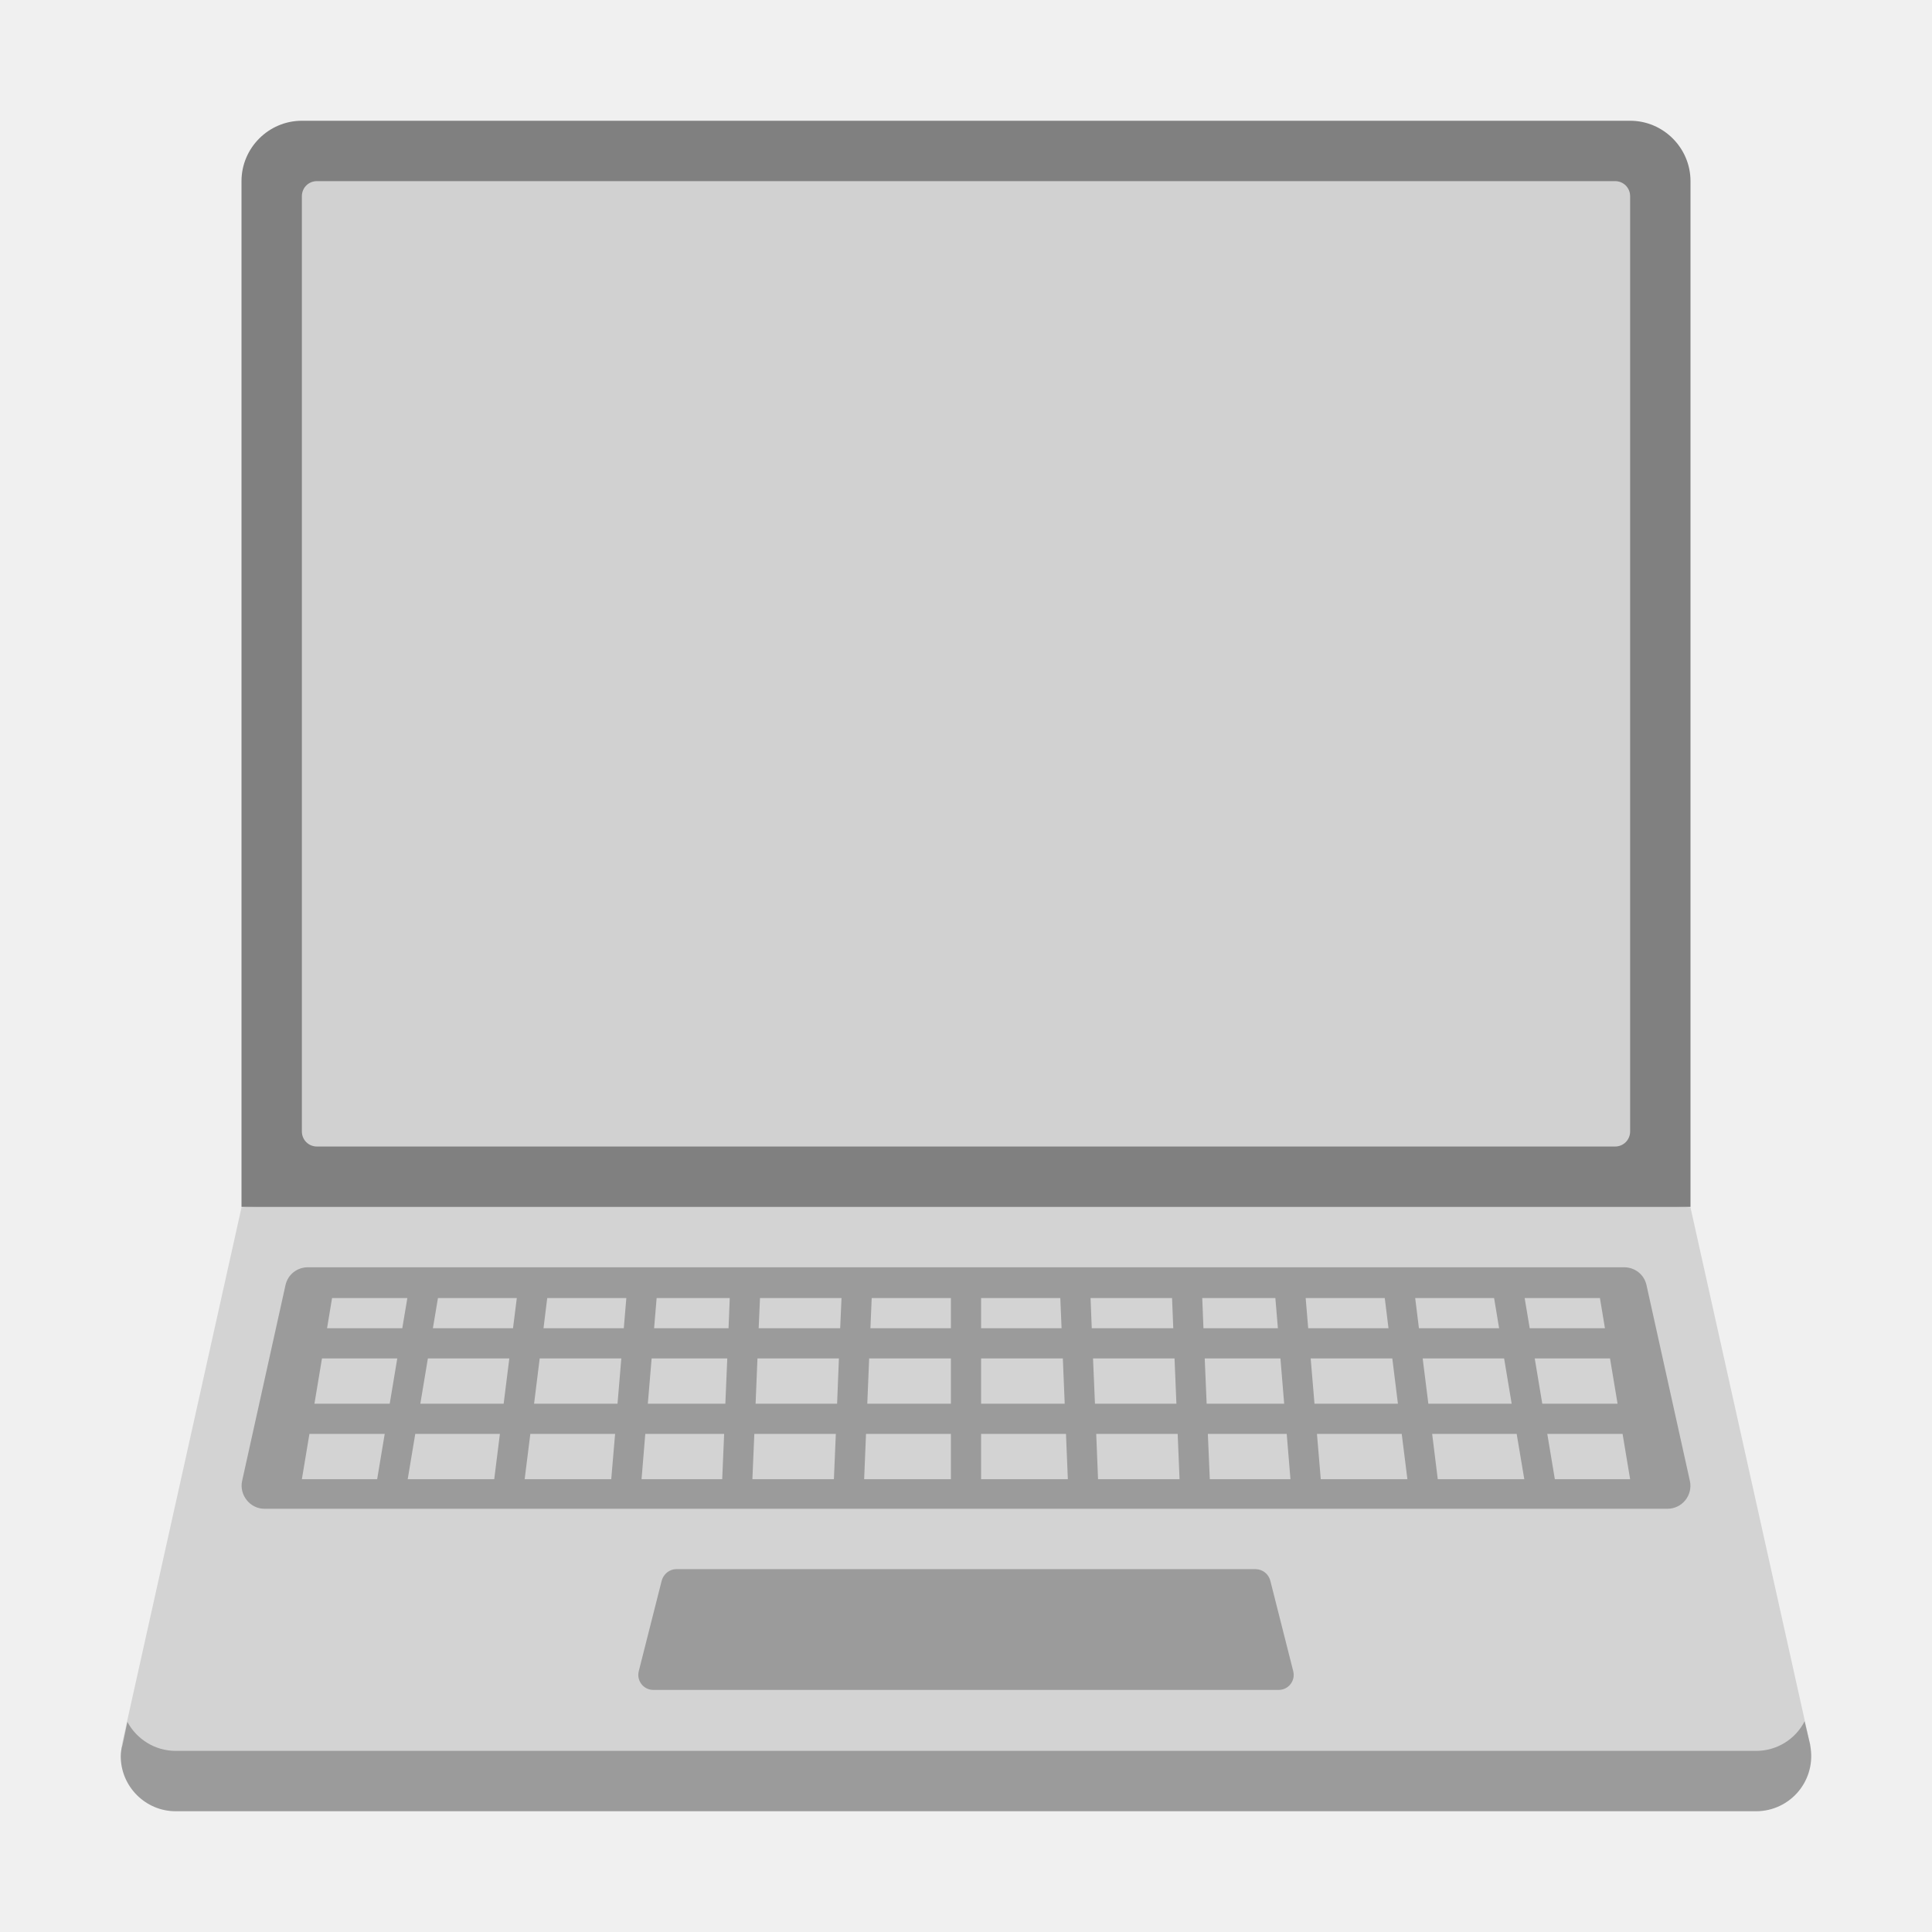
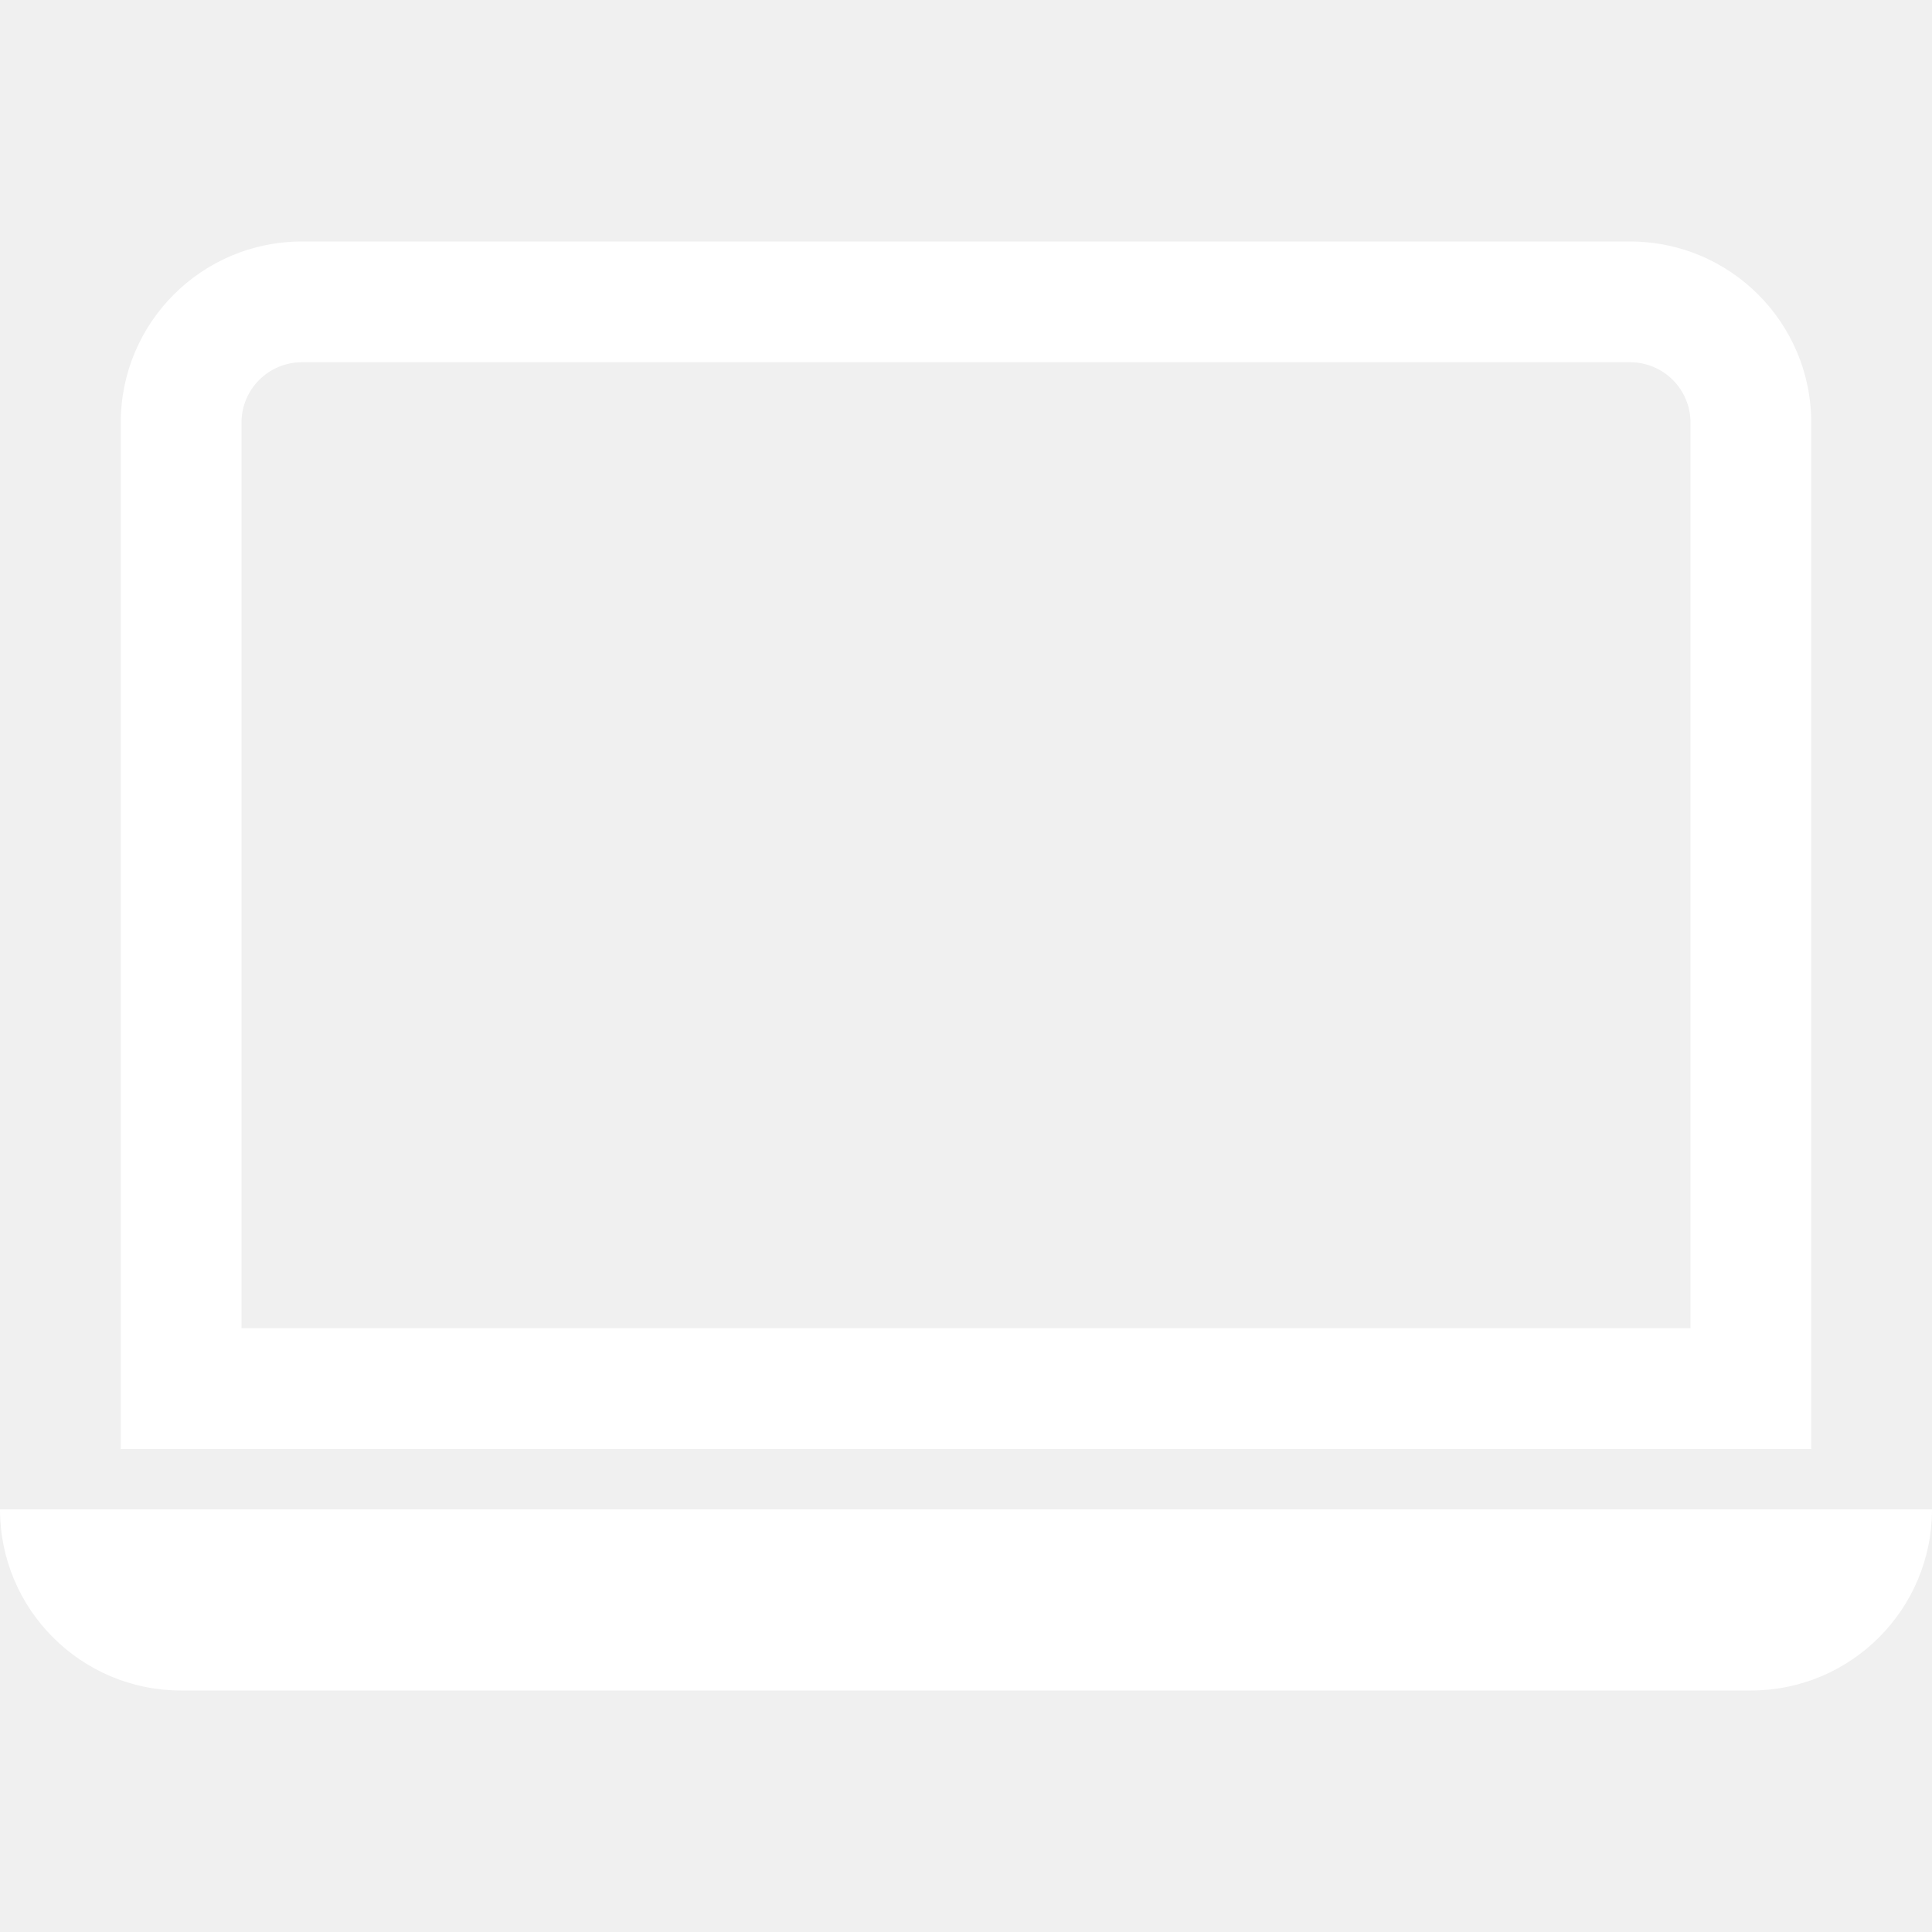
- <svg xmlns="http://www.w3.org/2000/svg" width="1em" height="1em" viewBox="0 0 32 32">
-   <g fill="none">
-     <path fill="#d3d3d3" d="m28 20l-12-1l-12 1l-1.98 8.891c-.11.766.975.609 1.48.609h25c.505 0 1.59.157 1.48-.609z" />
-     <path fill="#808080" d="M27 2H5c-.55 0-1 .45-1 1v16.99h24V3c0-.55-.45-1-1-1" />
-     <path fill="#d1d1d1" d="M5 18.74V3.25c0-.14.11-.25.25-.25h21.5c.14 0 .25.11.25.25v15.49c0 .14-.11.25-.25.25H5.25c-.14 0-.25-.11-.25-.25" />
-     <path fill="#9b9b9b" fill-rule="evenodd" d="m27.27 21.28l.72 3.25a.38.38 0 0 1-.37.46H4.38c-.24 0-.42-.23-.37-.46l.72-3.25c.04-.17.19-.29.37-.29h21.8c.18 0 .33.12.37.29M8.186 24.5H6.753l.125-.75H8.28zm1.938 0H8.69l.094-.75h1.404zm1.838 0h-1.336l.062-.75h1.306zm1.85 0h-1.35l.032-.75h1.35zm1.938 0h-1.437l.031-.75h1.406zm1.937 0H16.25v-.75h1.406zm1.85 0h-1.35l-.03-.75h1.349zm1.837 0h-1.336l-.032-.75h1.306zm1.937 0h-1.435l-.063-.75h1.404zm1.936 0h-1.433l-.093-.75h1.4zm1.753 0h-1.247l-.125-.75h1.247zm-.333-2l.125.75h-1.247l-.125-.75zm-.167-1l.083.5h-1.246l-.084-.5zm-3.06 0h1.307l.083.5h-1.328zm-1.814 0h1.31l.062.5h-1.33zm-1.713 0h1.211l.042.5h-1.233zm-1.85 0h1.35l.02.5h-1.35zm-1.813 0h1.312l.021.5H16.25zm-1.812 0h1.312v.5h-1.333zm-1.85 0h1.35l-.022.5h-1.35zm-1.712 0h1.211l-.02.5h-1.233zm-1.812 0h1.31l-.042.5h-1.33zm-1.81 0H8.56l-.063.5H7.17zm-1.754 0h1.247l-.084.5H5.417zm-.292 1.75l.125-.75H6.58l-.125.75zM5 24.5l.125-.75h1.247l-.125.75zm20.038-1.25l-.125-.75h-1.349l.094.75zm-1.884 0l-.093-.75h-1.352l.063.75zm-1.884 0l-.062-.75h-1.254l.032.75zm-1.785 0l-.031-.75h-1.35l.032.75zm-1.85 0l-.031-.75H16.25v.75zM7.087 22.5l-.125.75h1.38l.094-.75zm1.852 0l-.093.75h1.382l.063-.75zm1.854 0l-.063.75h1.284l.032-.75zm1.753 0l-.031.75h1.35l.03-.75zm1.85 0l-.031.75h1.385v-.75z" clip-rule="evenodd" />
-     <path fill="#9b9b9b" d="M29.09 29a.9.9 0 0 0 .8-.49l.09.38l.003.023A.913.913 0 0 1 29.09 30H2.91c-.5 0-.91-.41-.91-.91c0-.07.01-.13.03-.19l.08-.38c.15.28.45.48.8.48zm-18.27-1.01h10.36c.16 0 .28-.15.24-.31l-.38-1.5a.255.255 0 0 0-.24-.19h-9.6c-.11 0-.21.08-.24.19l-.38 1.5c-.04.16.08.31.24.31" />
-   </g>
+ <svg xmlns="http://www.w3.org/2000/svg" width="1em" height="1em" viewBox="0 0 16 16">
+   <path fill="white" d="M13.5 3a.5.5 0 0 1 .5.5V11H2V3.5a.5.5 0 0 1 .5-.5zm-11-1A1.5 1.5 0 0 0 1 3.5V12h14V3.5A1.5 1.5 0 0 0 13.5 2zM0 12.5h16a1.5 1.5 0 0 1-1.5 1.5h-13A1.5 1.5 0 0 1 0 12.5" />
</svg>
